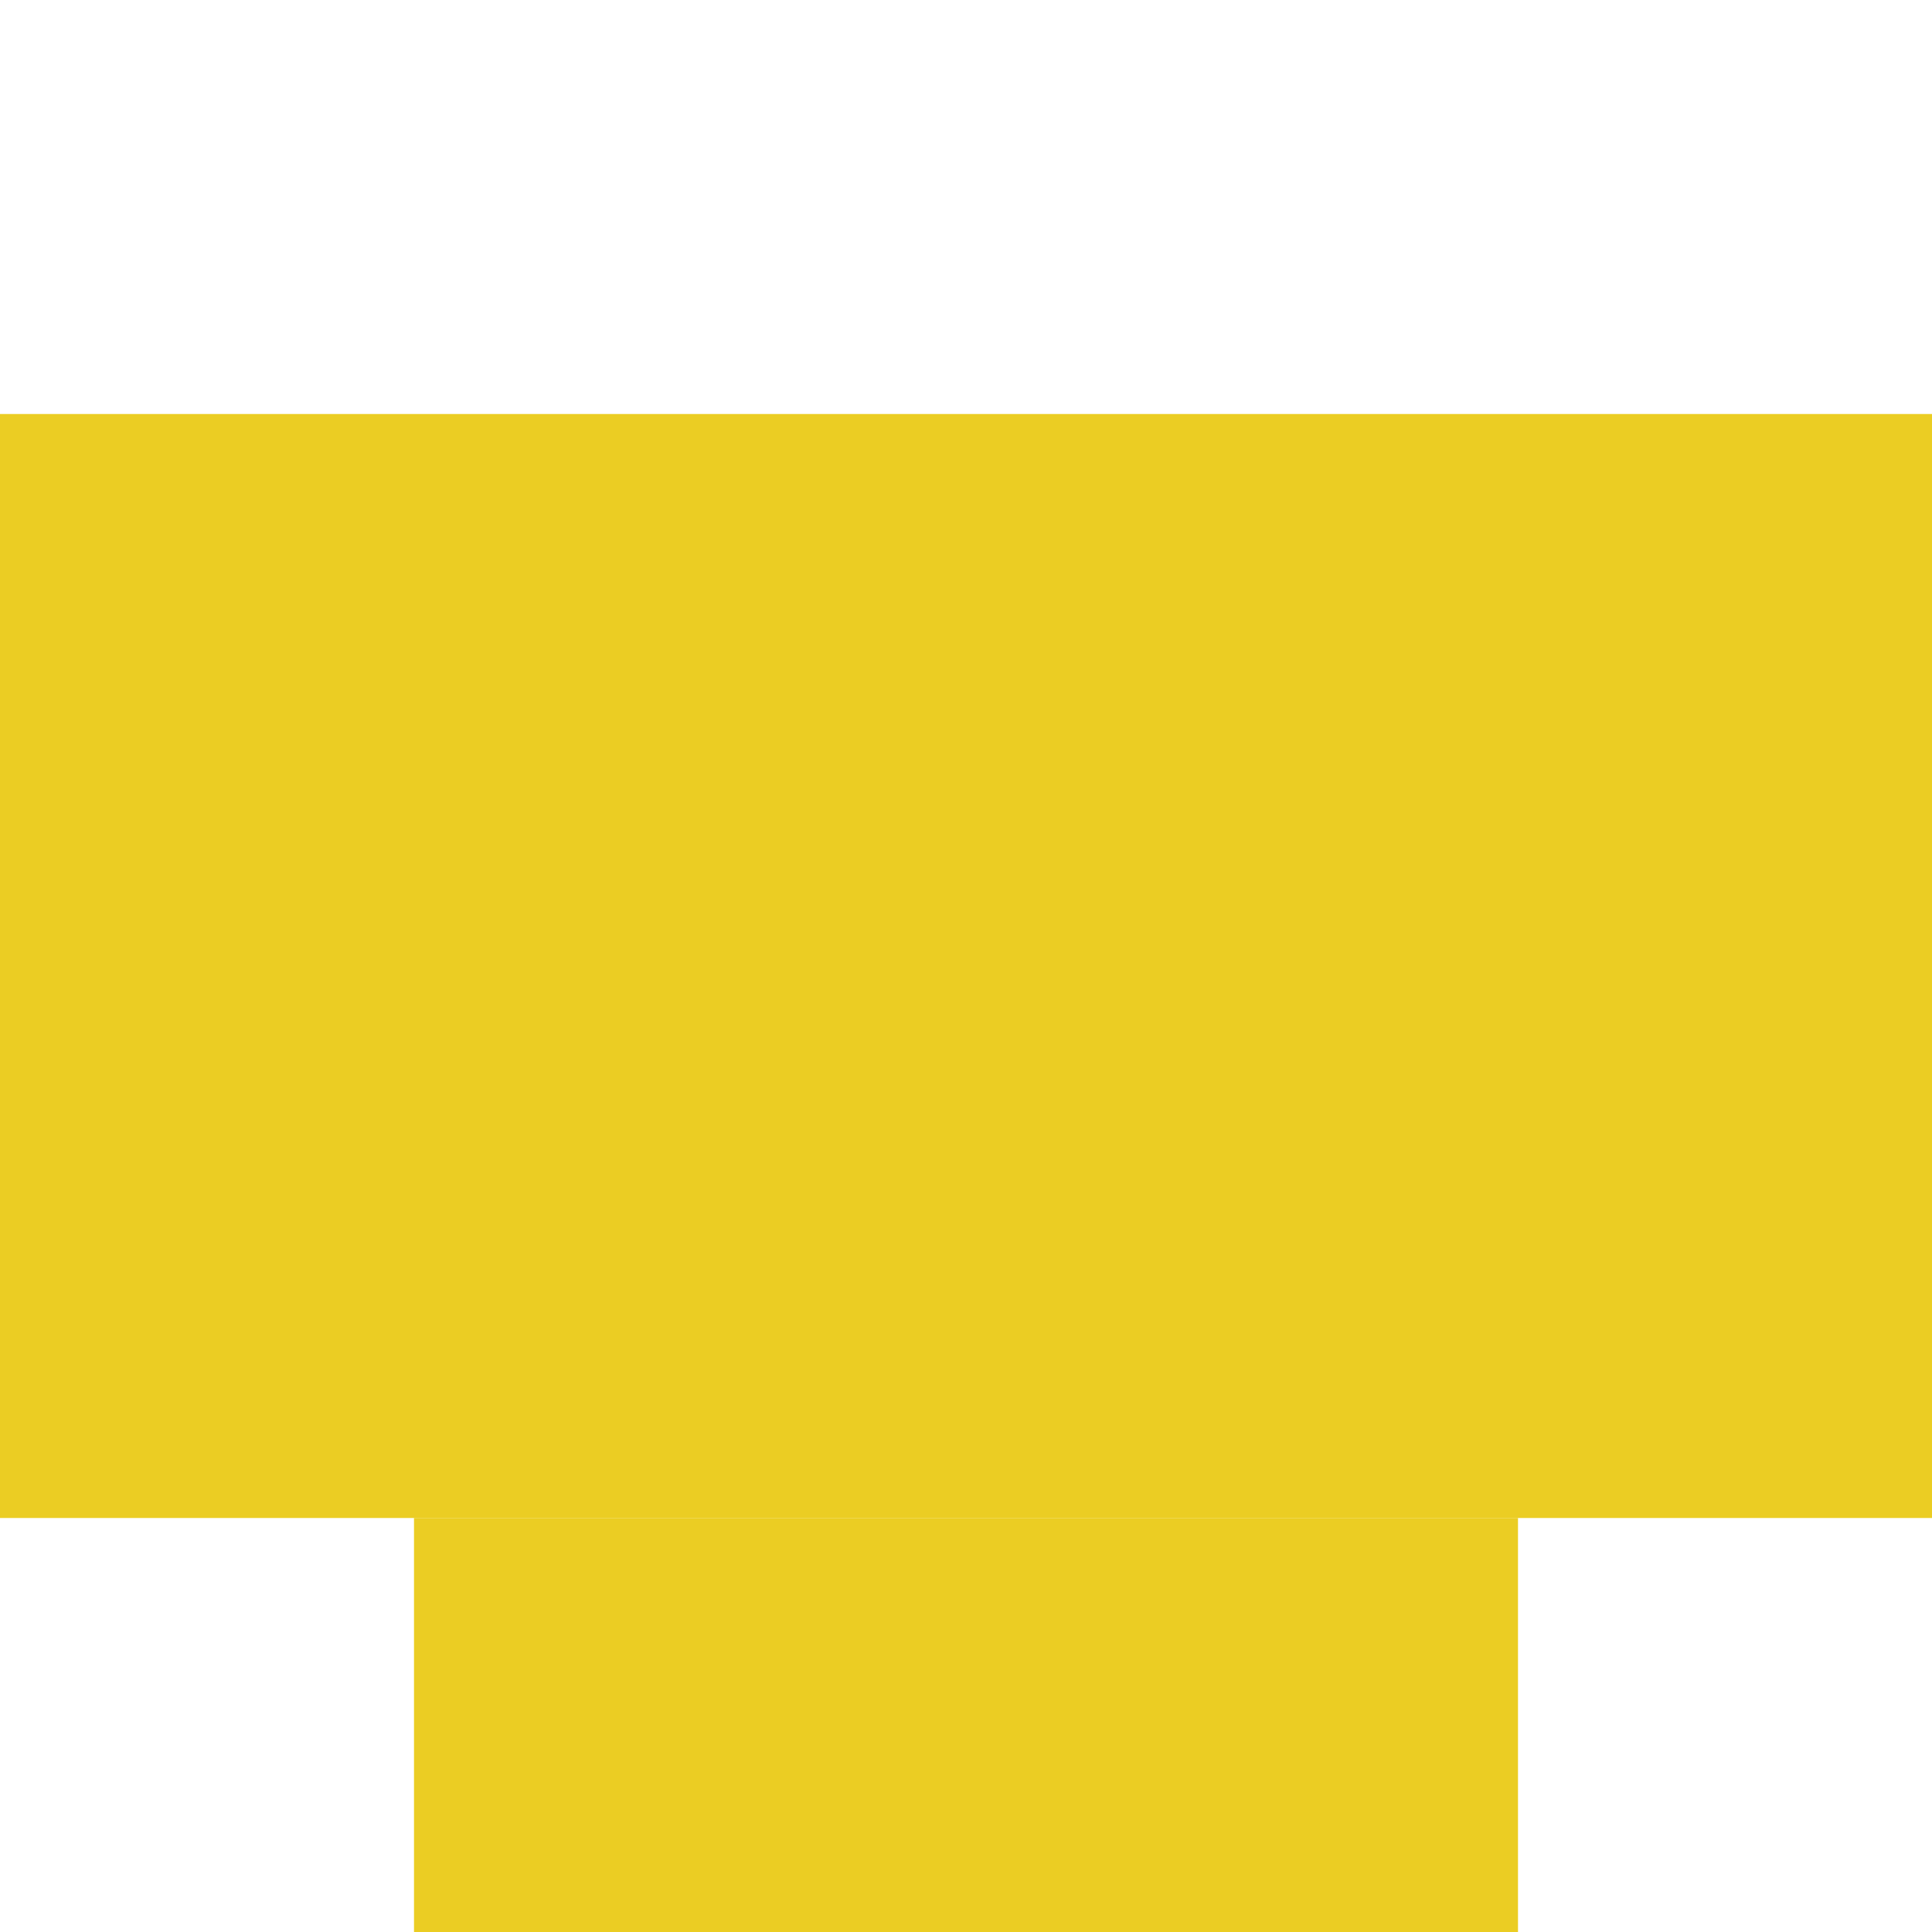
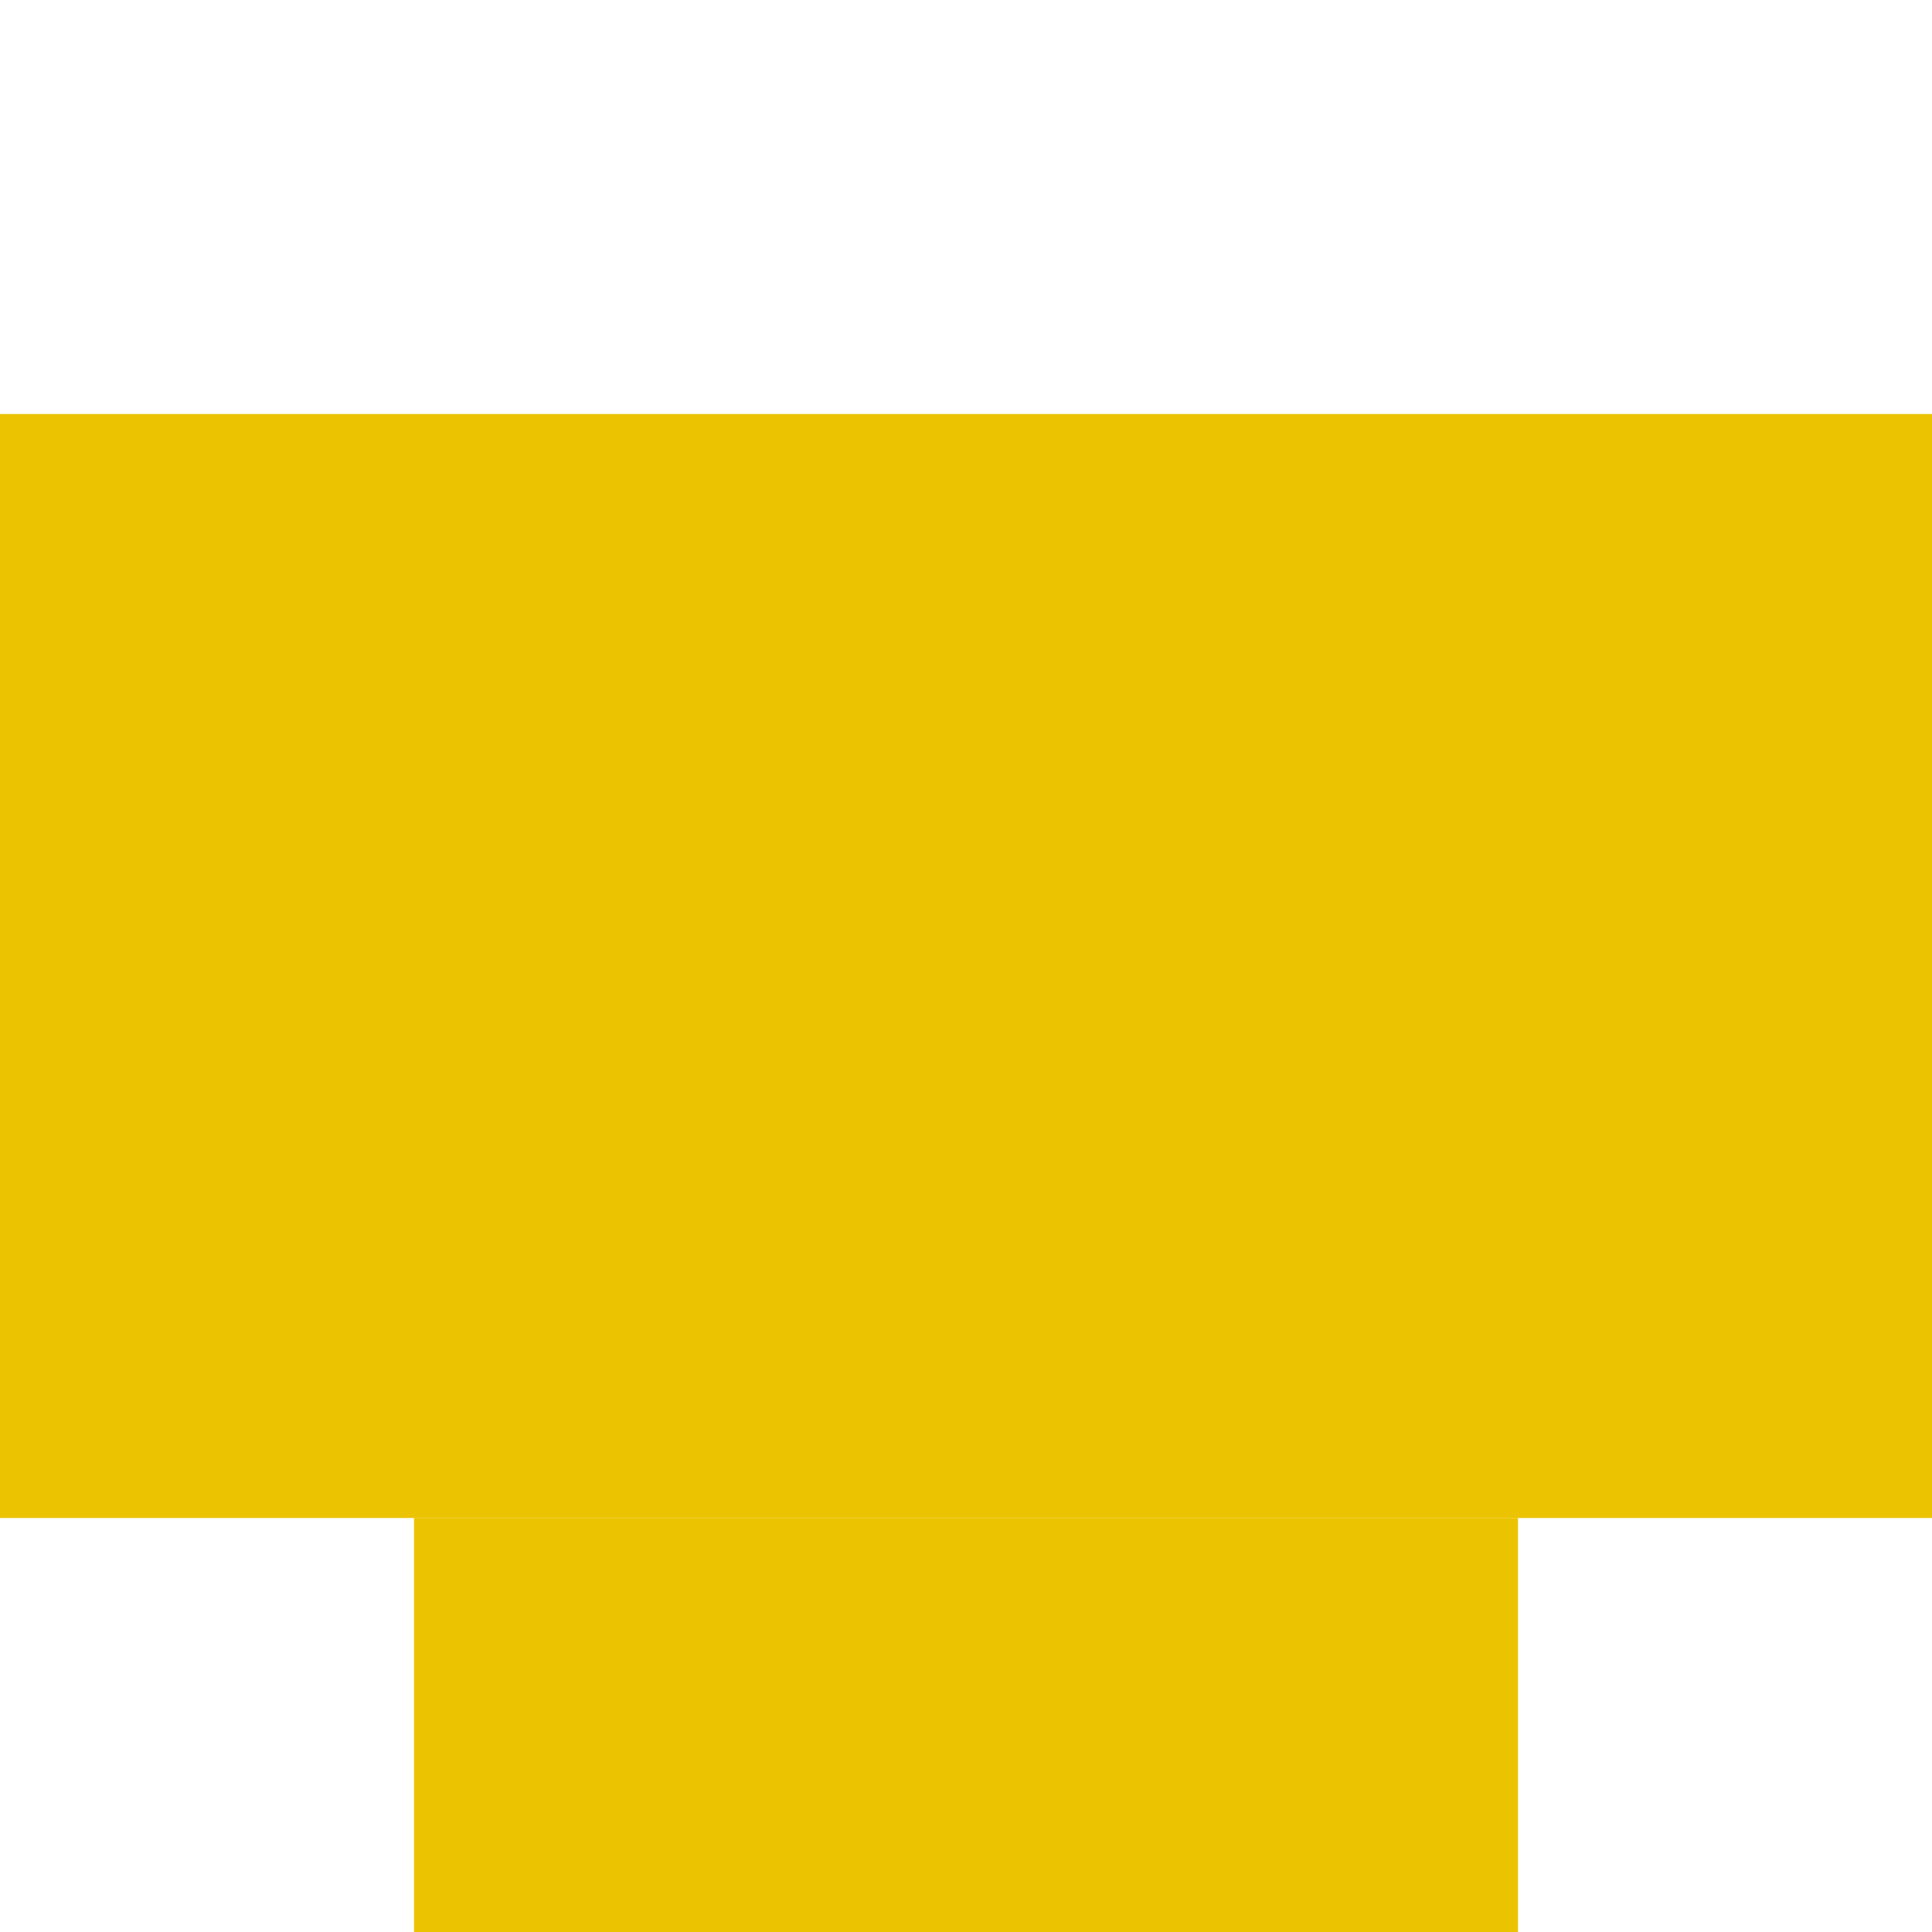
<svg xmlns="http://www.w3.org/2000/svg" height="7" width="7" version="1.1">
-   <rect height="4" width="7" y="1.5" x="0" fill="#ebcd23" />
-   <rect height="1.5" width="4" y="5.5" x="1.5" fill="#ebcd23" />
+   <rect height="4" width="7" y="1.5" x="0" fill="#ebc300" />
+   <rect height="1.5" width="4" y="5.5" x="1.5" fill="#ebc300" />
</svg>
